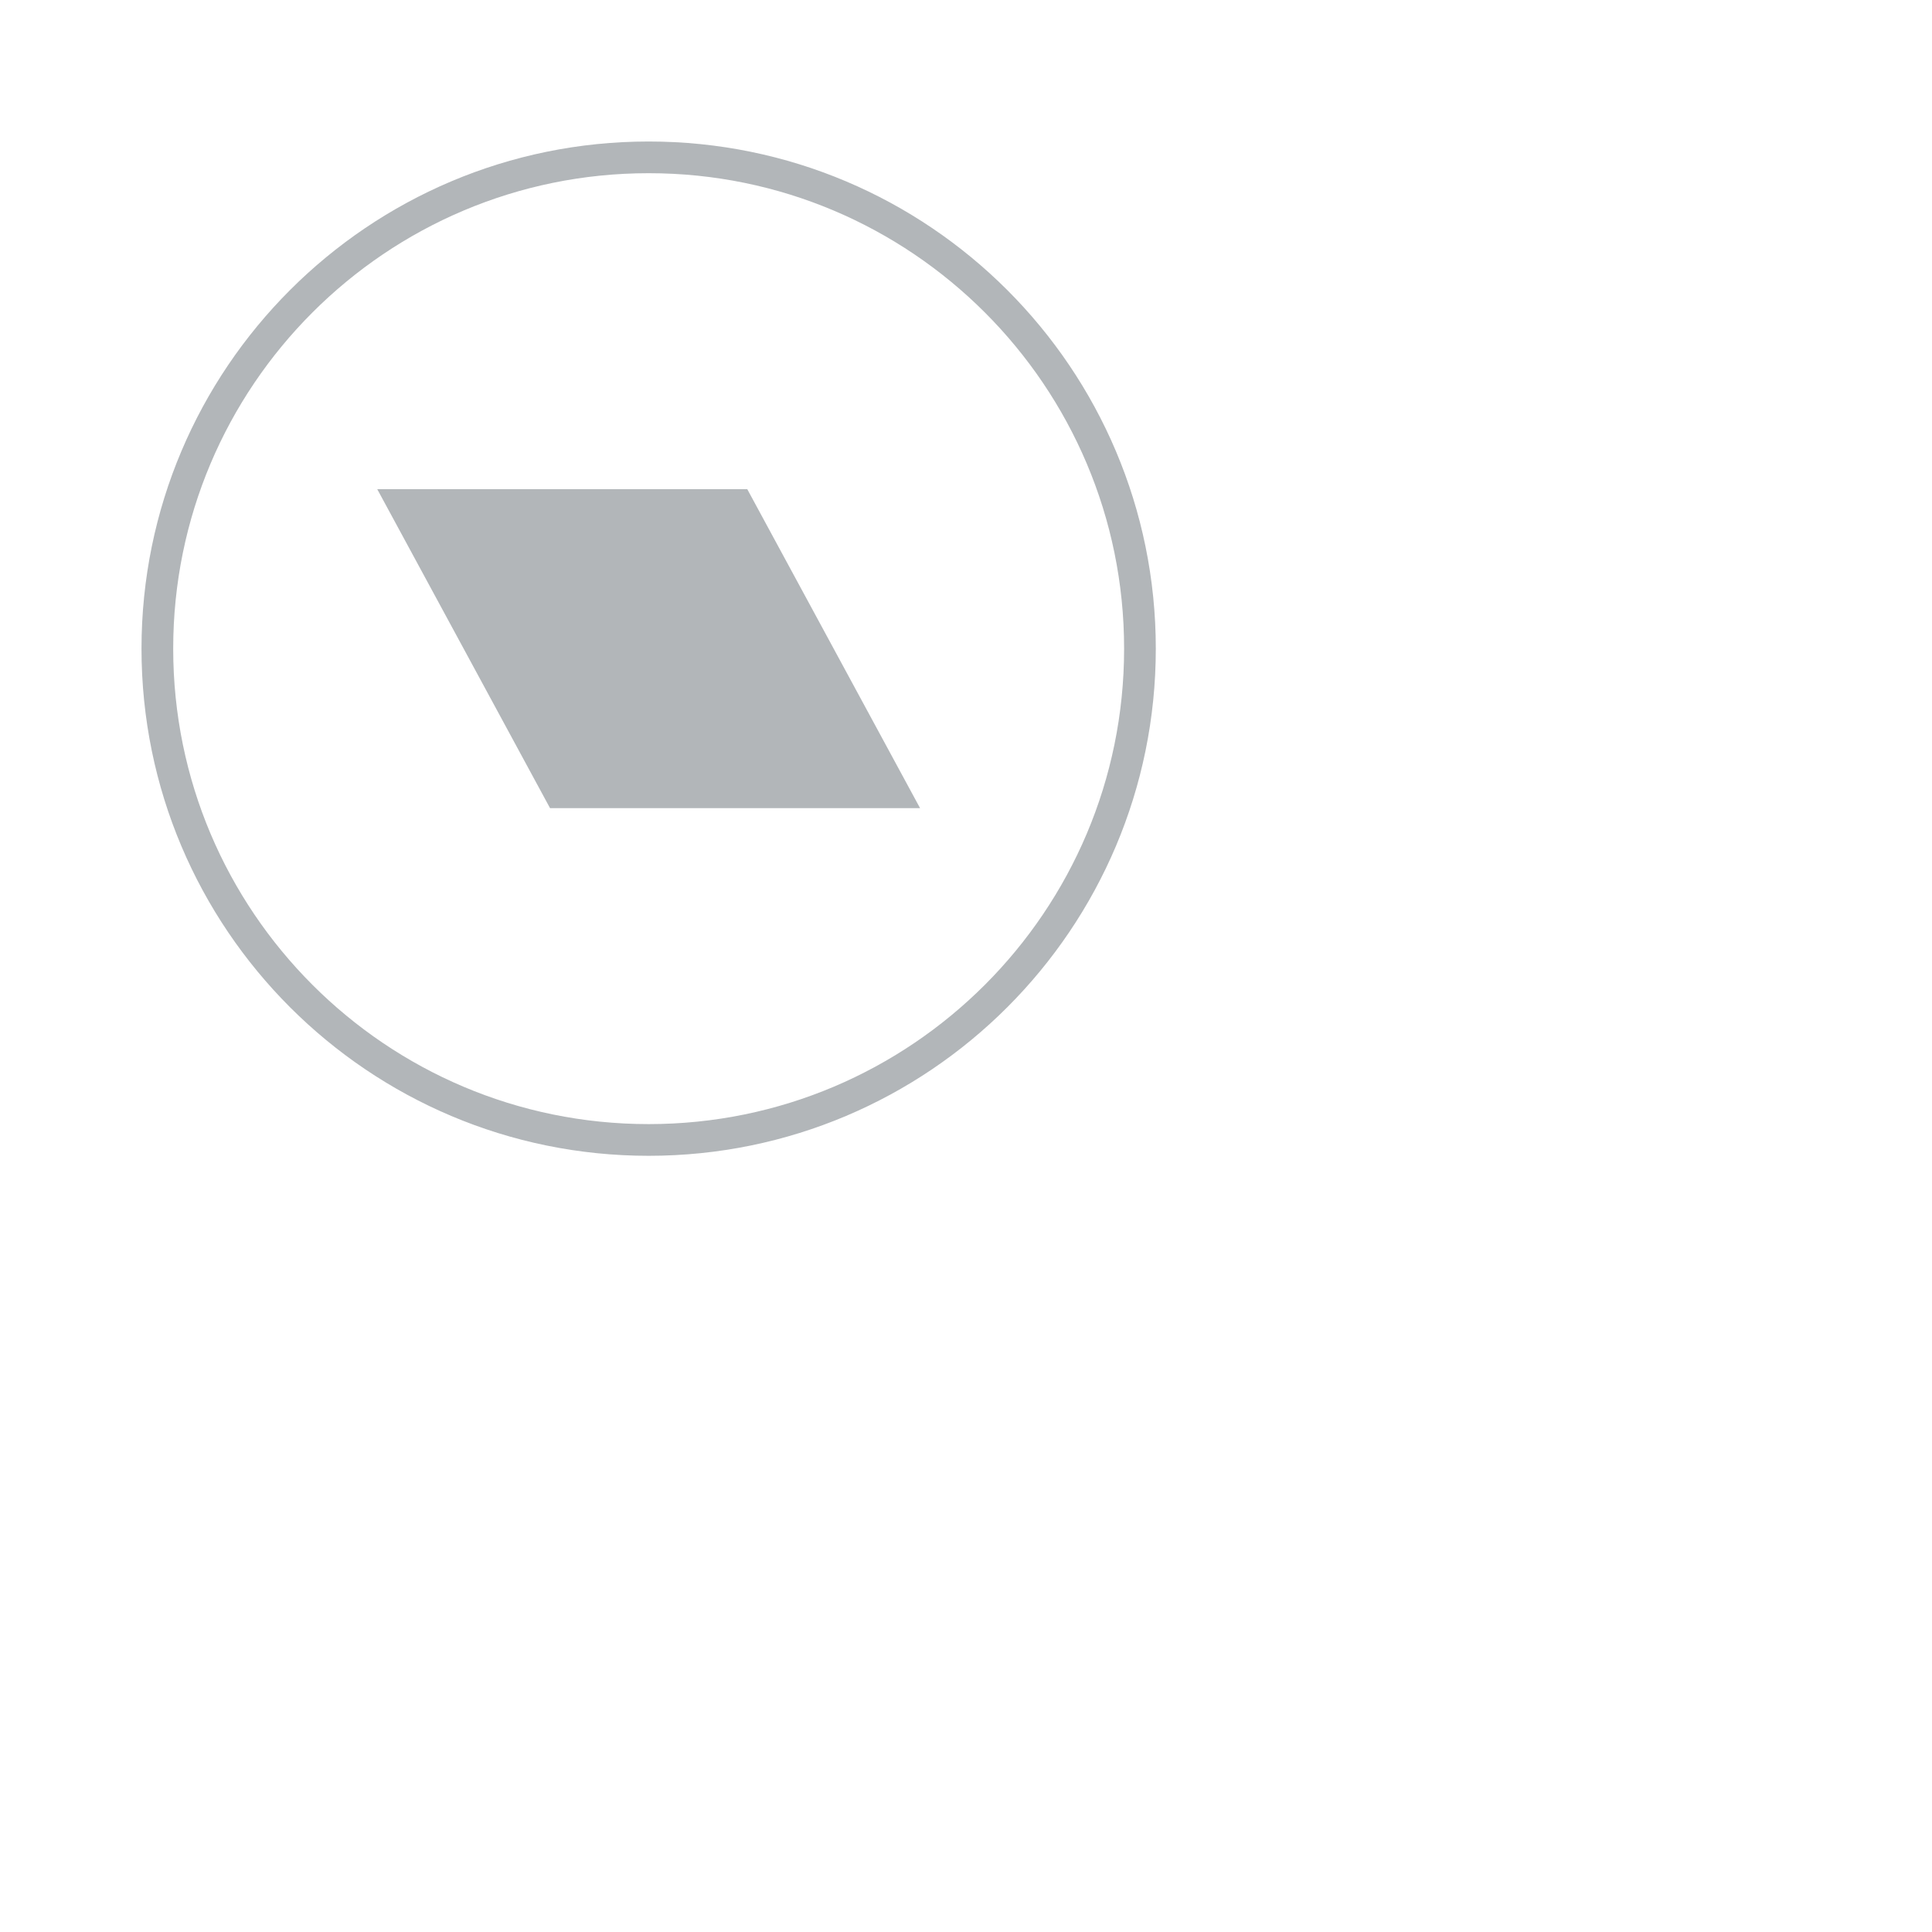
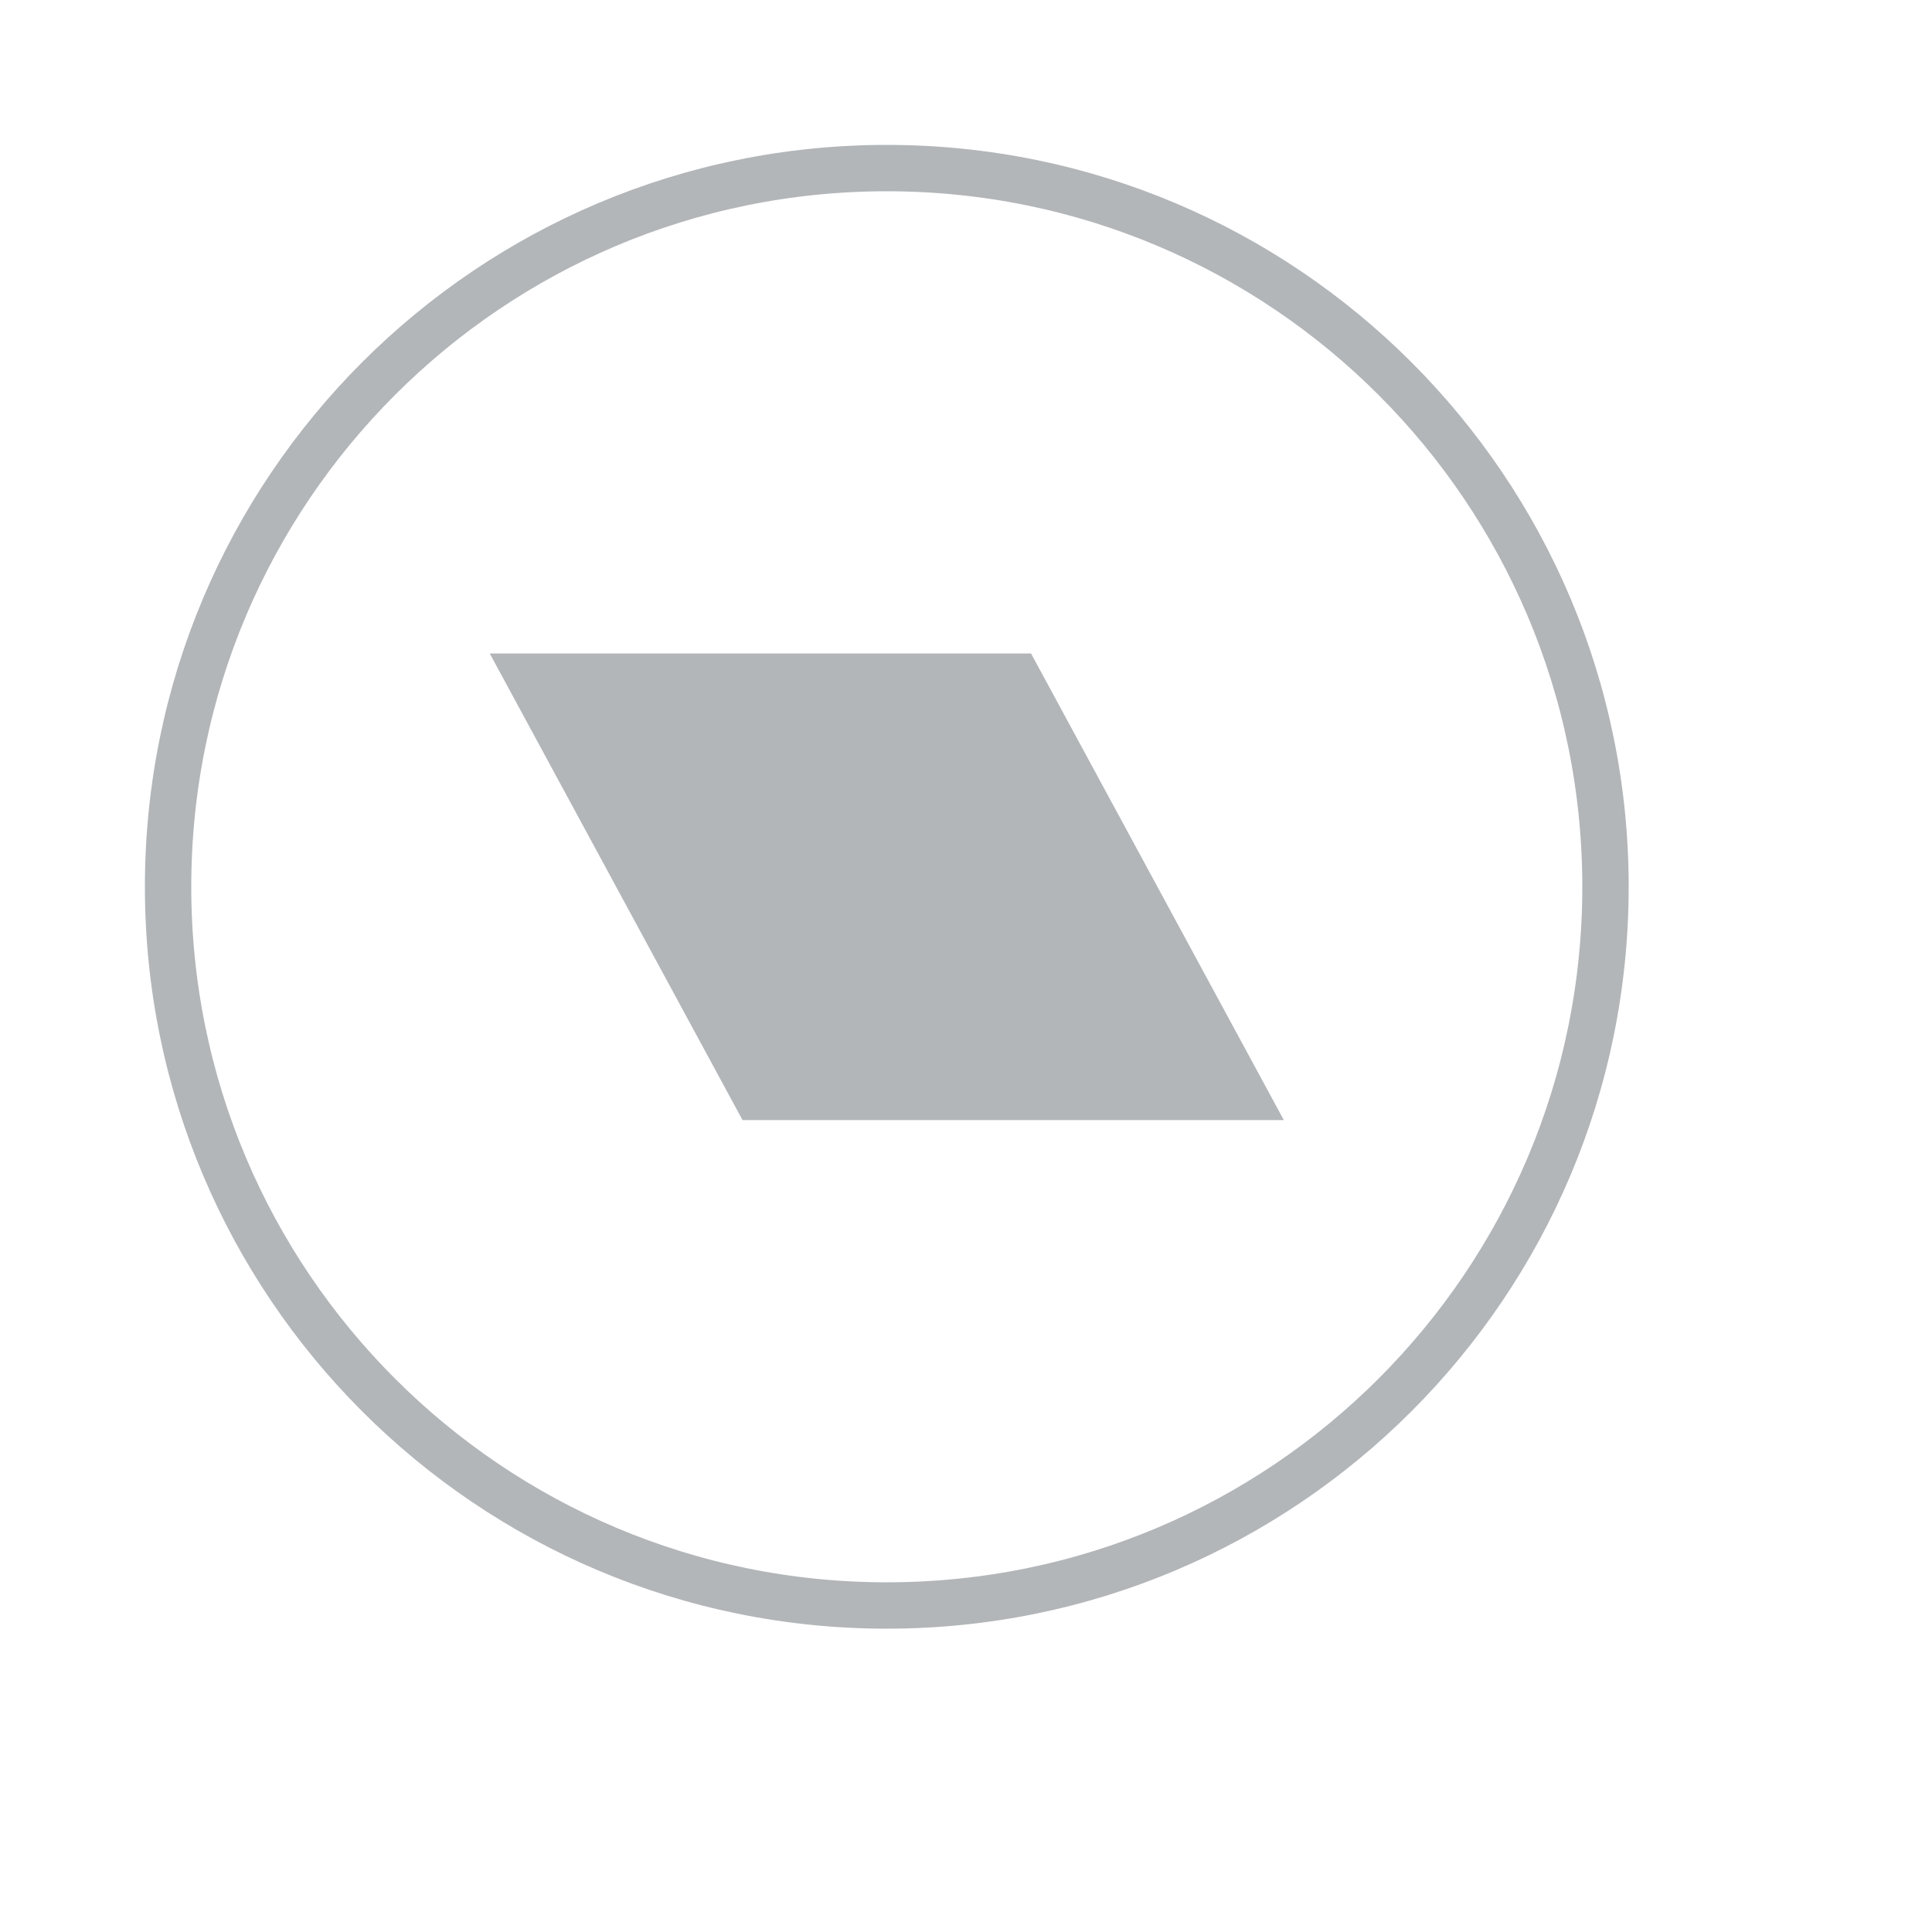
- <svg xmlns="http://www.w3.org/2000/svg" viewBox="0 0 682.667 682.667" xml:space="preserve" id="svg2" version="1.1" height="300" width="300">
+ <svg xmlns="http://www.w3.org/2000/svg" xml:space="preserve" id="svg2" version="1.1" viewBox="0 0 600 600" width="600" height="600">
  <defs id="defs6">
    <clipPath id="clipPath20" clipPathUnits="userSpaceOnUse">
      <path style="clip-rule:evenodd" id="path18" d="M 2560,0 C 3973.85,0 5120,1146.15 5120,2560 5120,3973.85 3973.85,5120 2560,5120 1146.15,5120 0,3973.85 0,2560 0,1146.15 1146.15,0 2560,0 Z" />
    </clipPath>
    <clipPath id="clipPath26" clipPathUnits="userSpaceOnUse">
      <path id="path24" d="M 0,0 H 5120 V 5120 H 0 Z" />
    </clipPath>
    <clipPath id="clipPath36" clipPathUnits="userSpaceOnUse">
      <path style="clip-rule:evenodd" id="path34" d="M 3057.78,1754.95 H 1189.97 l 872.23,1610.1 h 1867.83 l -872.25,-1610.1" />
    </clipPath>
    <clipPath id="clipPath42" clipPathUnits="userSpaceOnUse">
      <path id="path40" d="M 0,0 H 5120 V 5120 H 0 Z" />
    </clipPath>
  </defs>
-   <g id="g10" transform="translate(50 50) scale(0.7 0.7)">
+   <g id="g10" transform="scale(0.9) translate(50 50)">
    <g transform="scale(0.1)" id="g12">
      <g id="g14">
        <g clip-path="url(#clipPath20)" id="g16">
          <g clip-path="url(#clipPath26)" id="g22">
            <path id="path28" style="fill:none;stroke:#b2b6b9;stroke-width:320;stroke-linecap:butt;stroke-linejoin:miter;stroke-miterlimit:10;stroke-dasharray:none;stroke-opacity:1" d="M 2560,0 C 3973.85,0 5120,1146.15 5120,2560 5120,3973.85 3973.85,5120 2560,5120 1146.15,5120 0,3973.85 0,2560 0,1146.15 1146.15,0 2560,0 Z" />
          </g>
        </g>
      </g>
      <g id="g30">
        <g clip-path="url(#clipPath36)" id="g32">
          <g clip-path="url(#clipPath42)" id="g38">
            <path id="path44" style="fill:#b2b6b9;fill-opacity:1;fill-rule:nonzero;stroke:none" d="m 1139.97,1704.95 h 2840.06 v 1710.1 H 1139.97 Z" />
          </g>
        </g>
      </g>
    </g>
  </g>
</svg>
